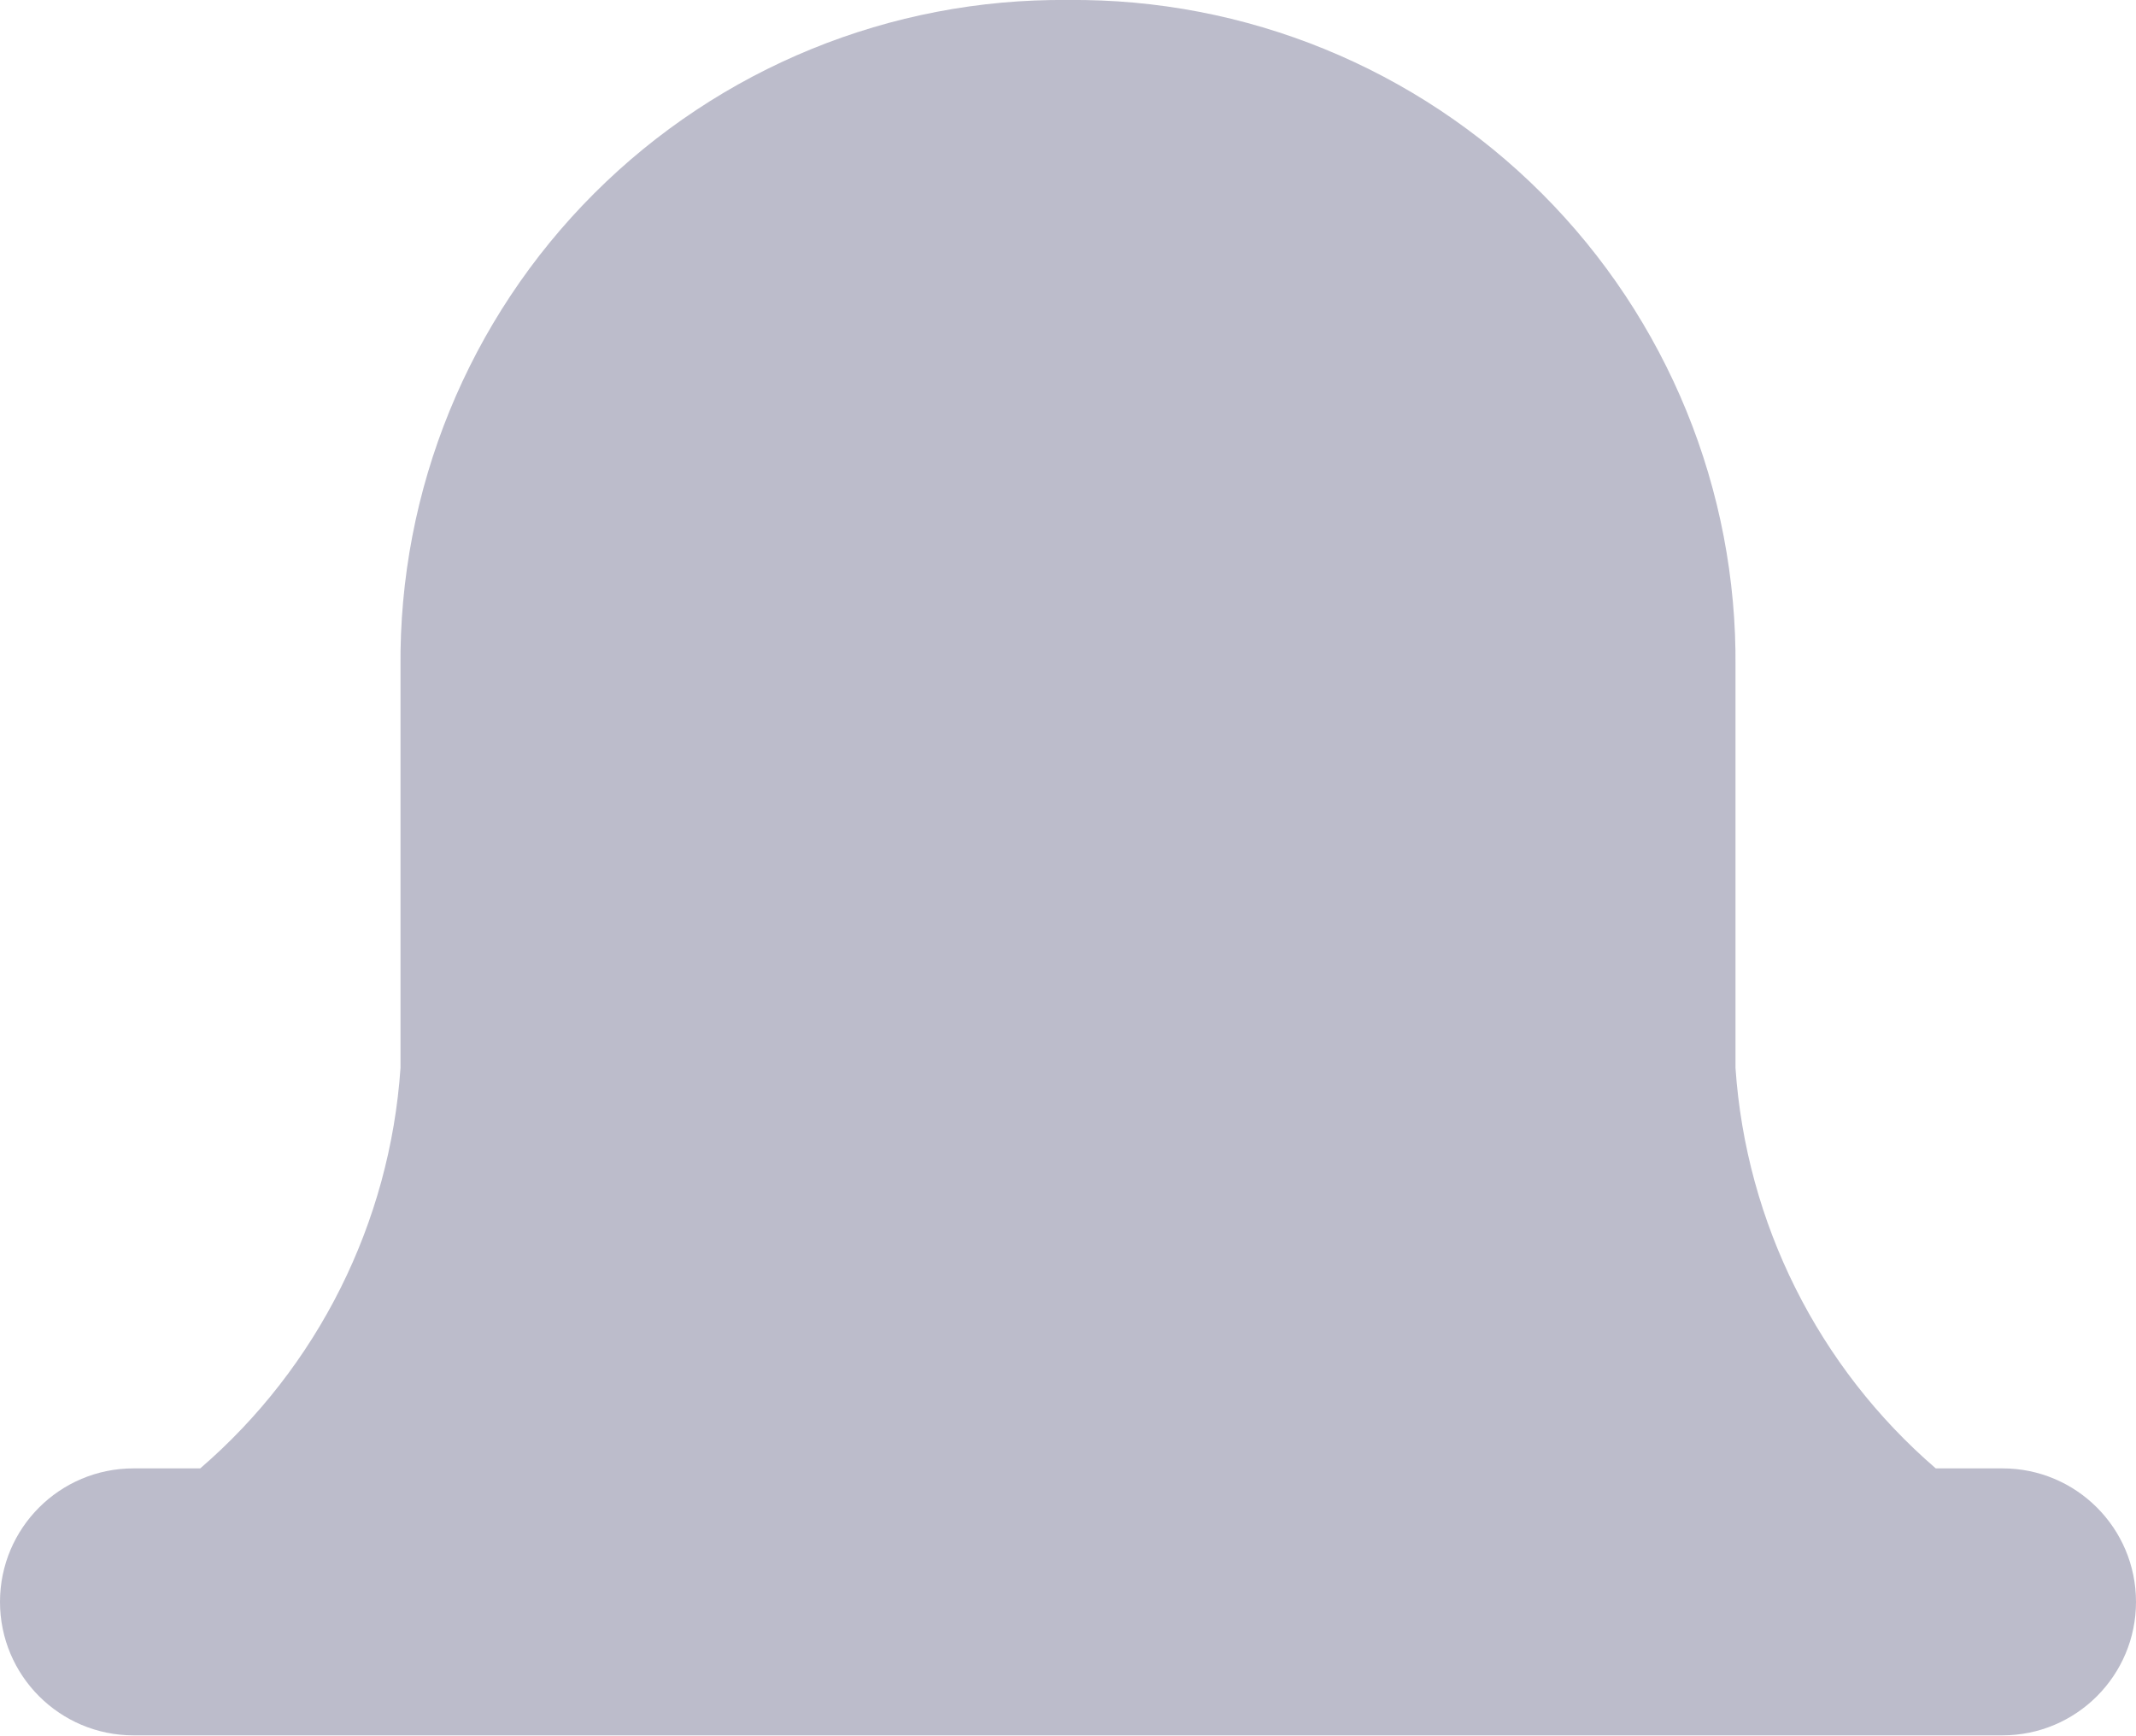
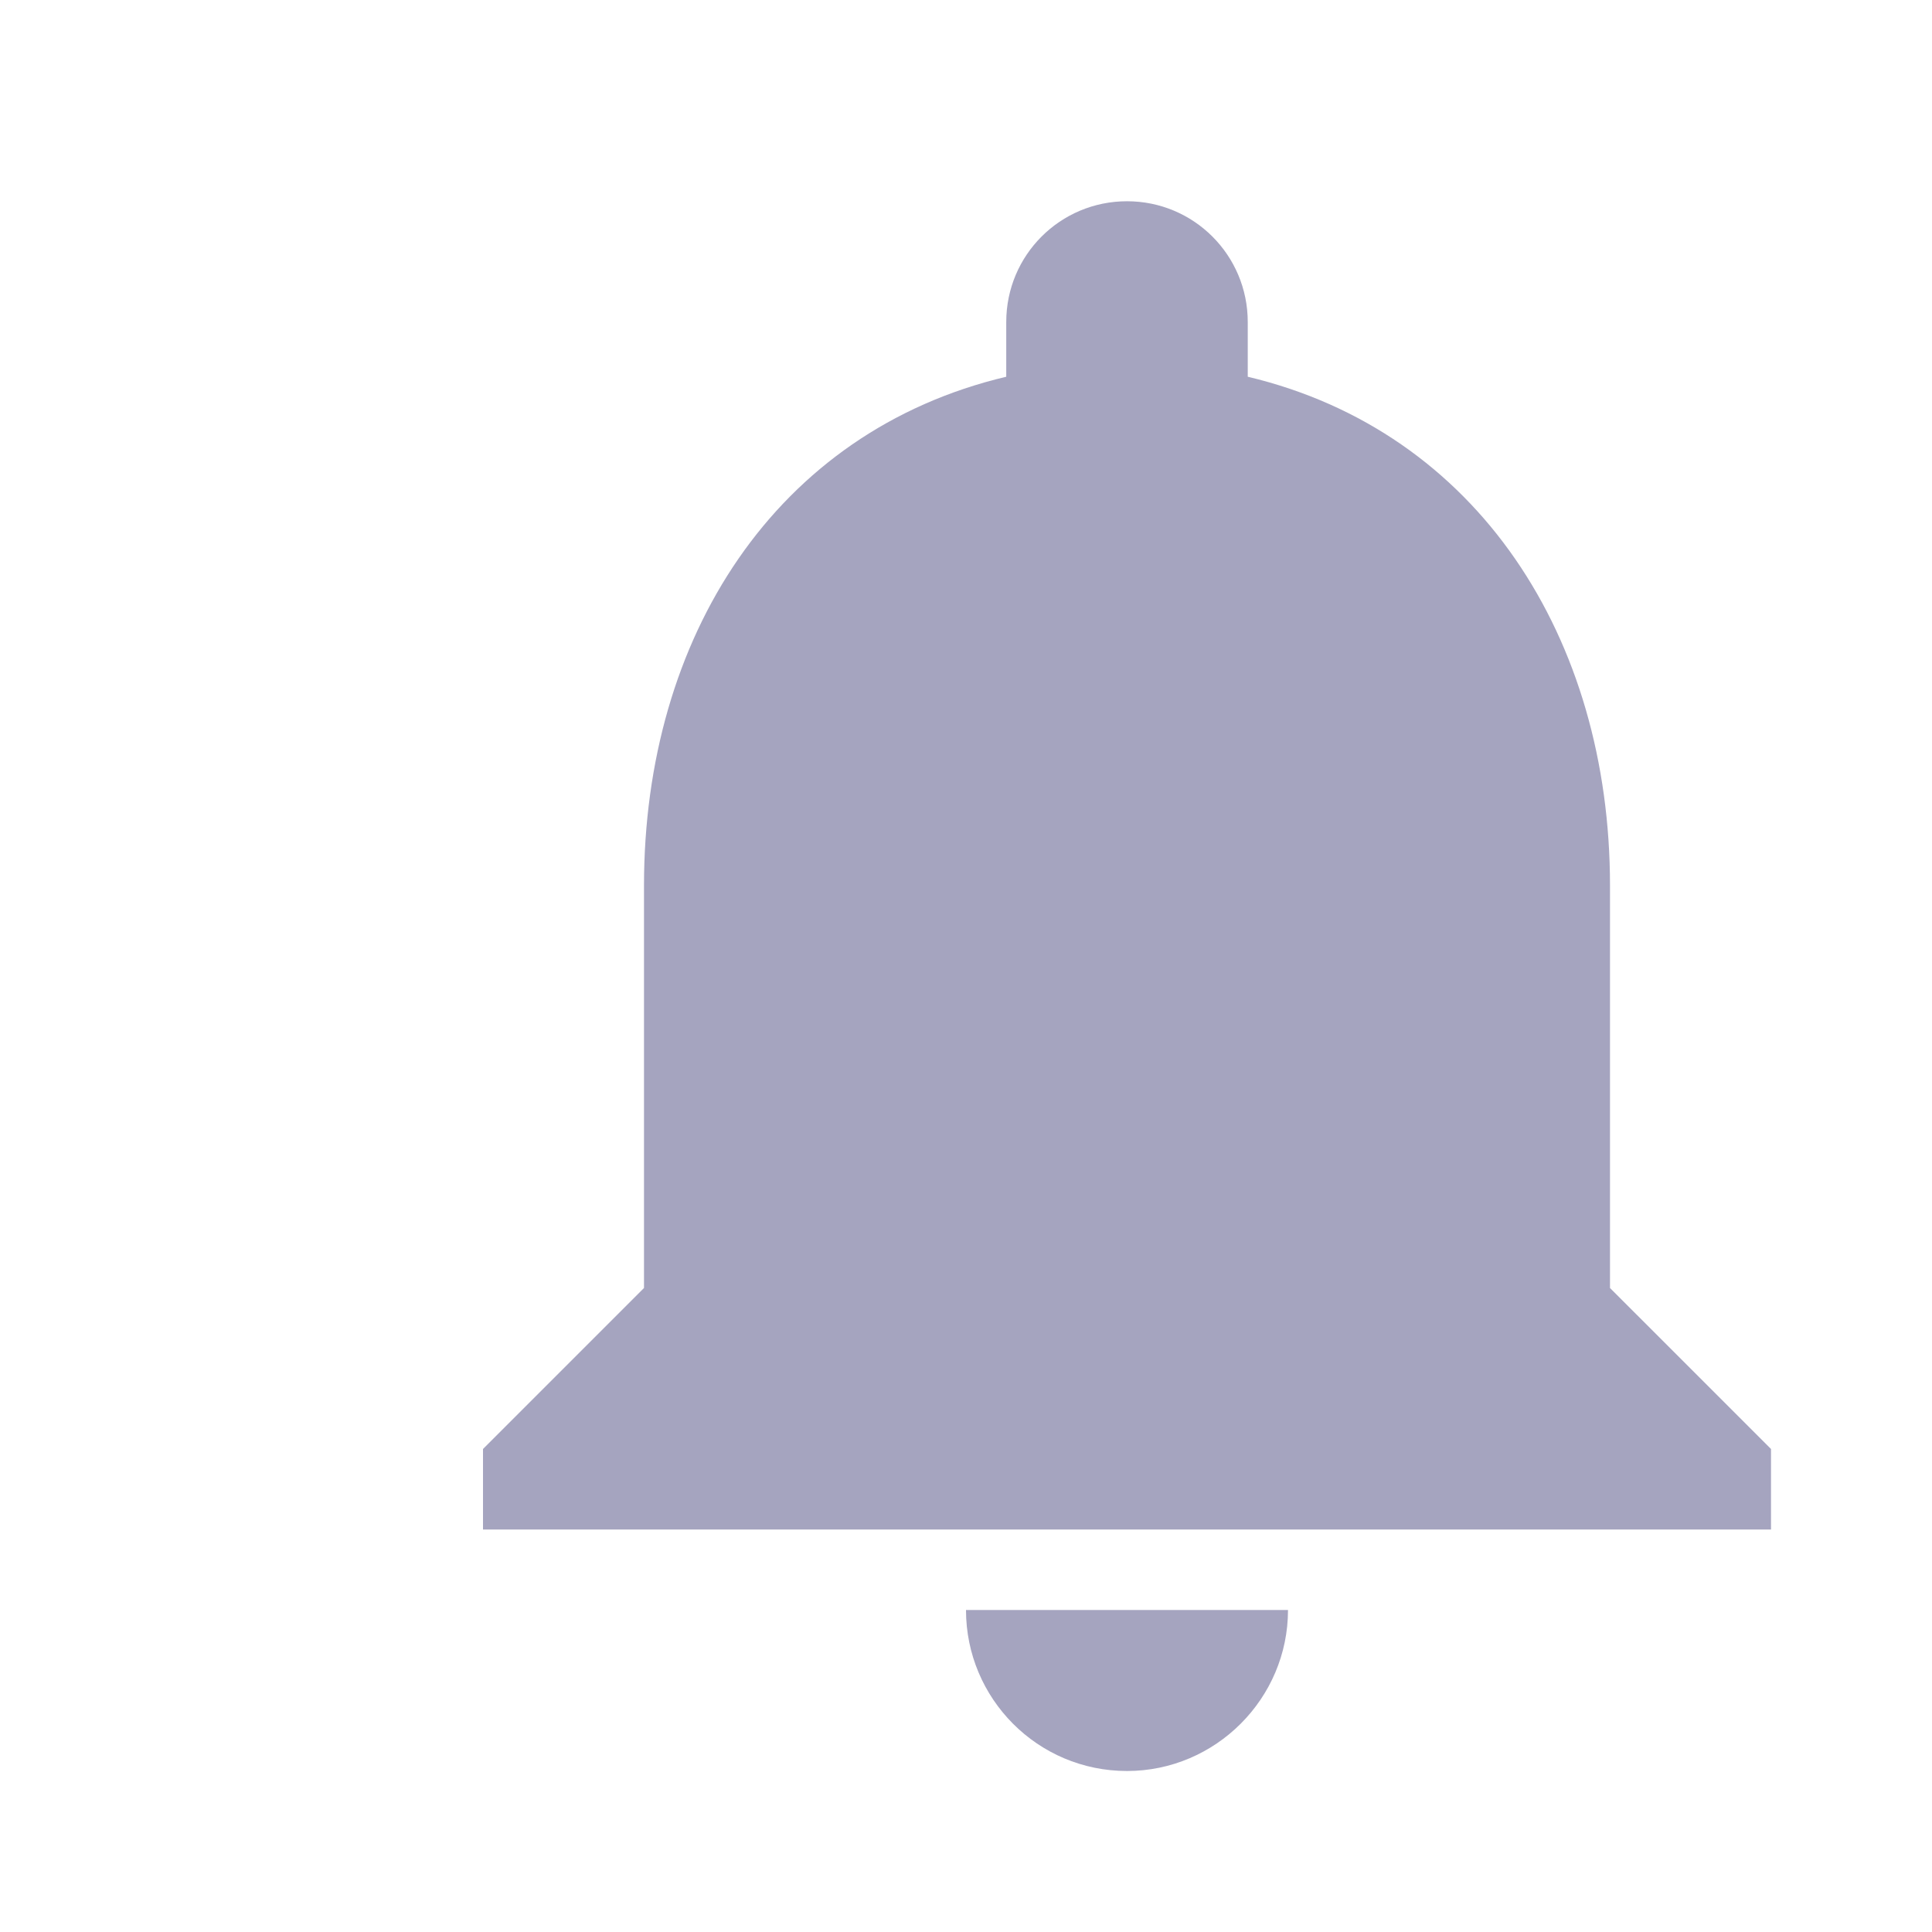
- <svg xmlns="http://www.w3.org/2000/svg" width="16" height="13" viewBox="0 0 16 13">
-   <defs>
-     <style>.a{fill:#bcbccb;}</style>
-   </defs>
-   <path class="a" d="M15,11h-.5A4.351,4.351,0,0,1,13,8V5A4.951,4.951,0,0,0,8,0,4.951,4.951,0,0,0,3,5V8a4.351,4.351,0,0,1-1.5,3H1a1,1,0,0,0,0,2H15a1,1,0,0,0,0-2Z" />
+ <svg xmlns="http://www.w3.org/2000/svg" width="16" height="16" fill="#a5a4bf" viewBox="0 0 20 24">
+   <path d="M12 22c1.1 0 2-.9 2-2h-4c0 1.1.89 2 2 2zm6-6v-5c0-3.07-1.64-5.64-4.5-6.32V4c0-.83-.67-1.5-1.5-1.5s-1.5.67-1.5 1.5v.68C7.63 5.36 6 7.92 6 11v5l-2 2v1h16v-1l-2-2z" />
</svg>
